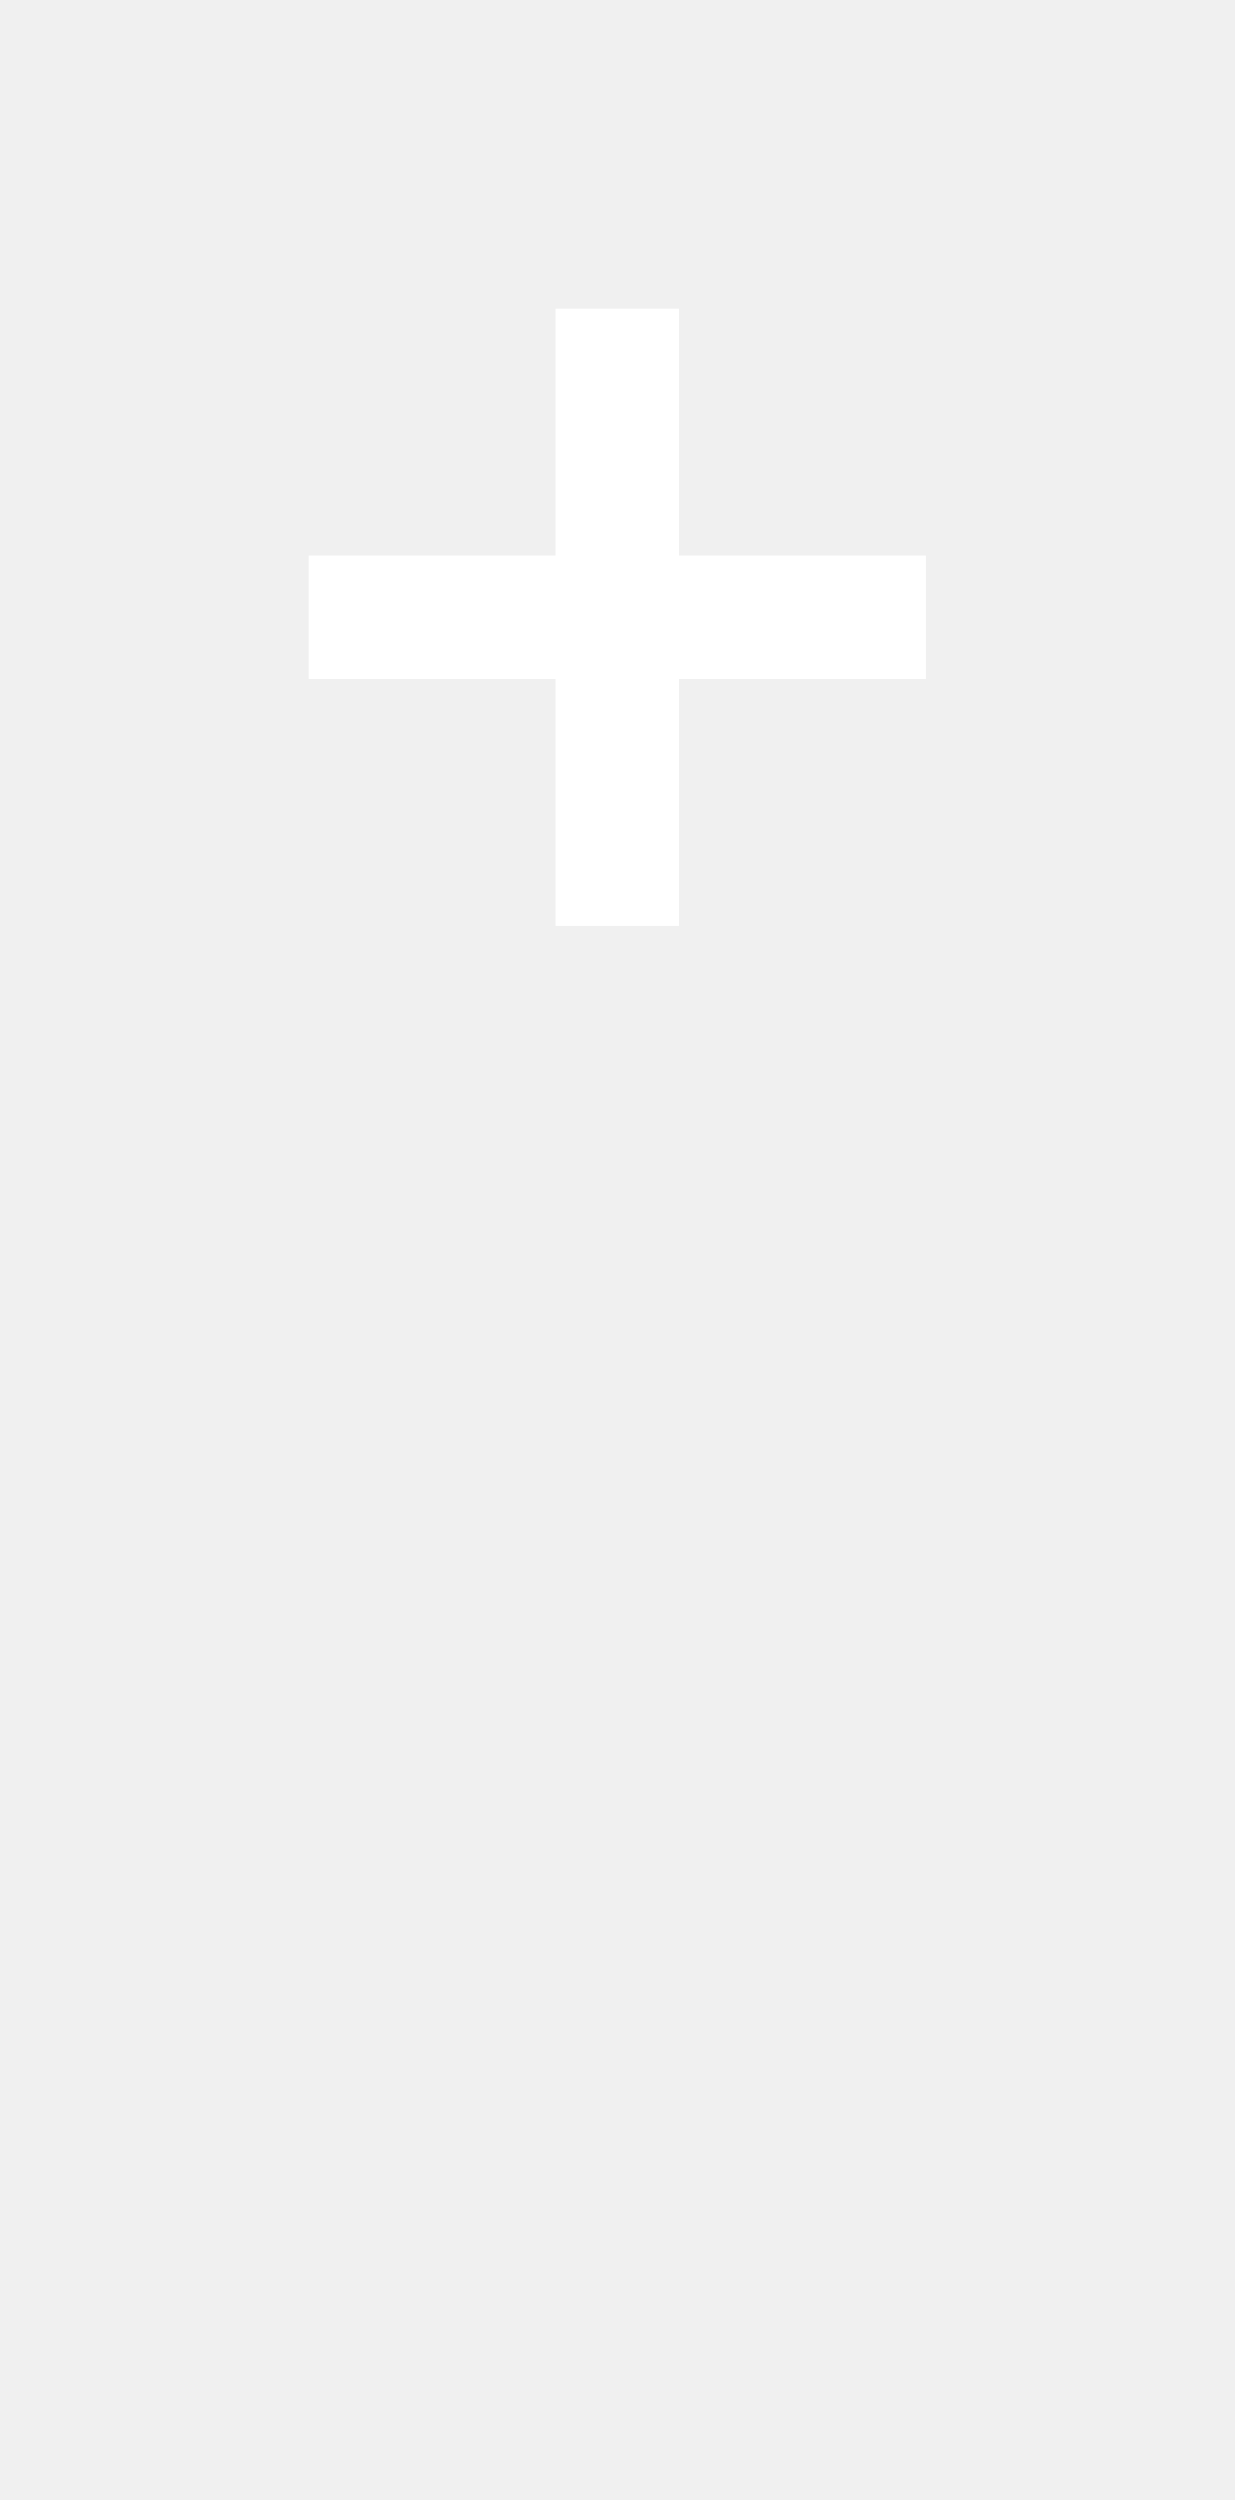
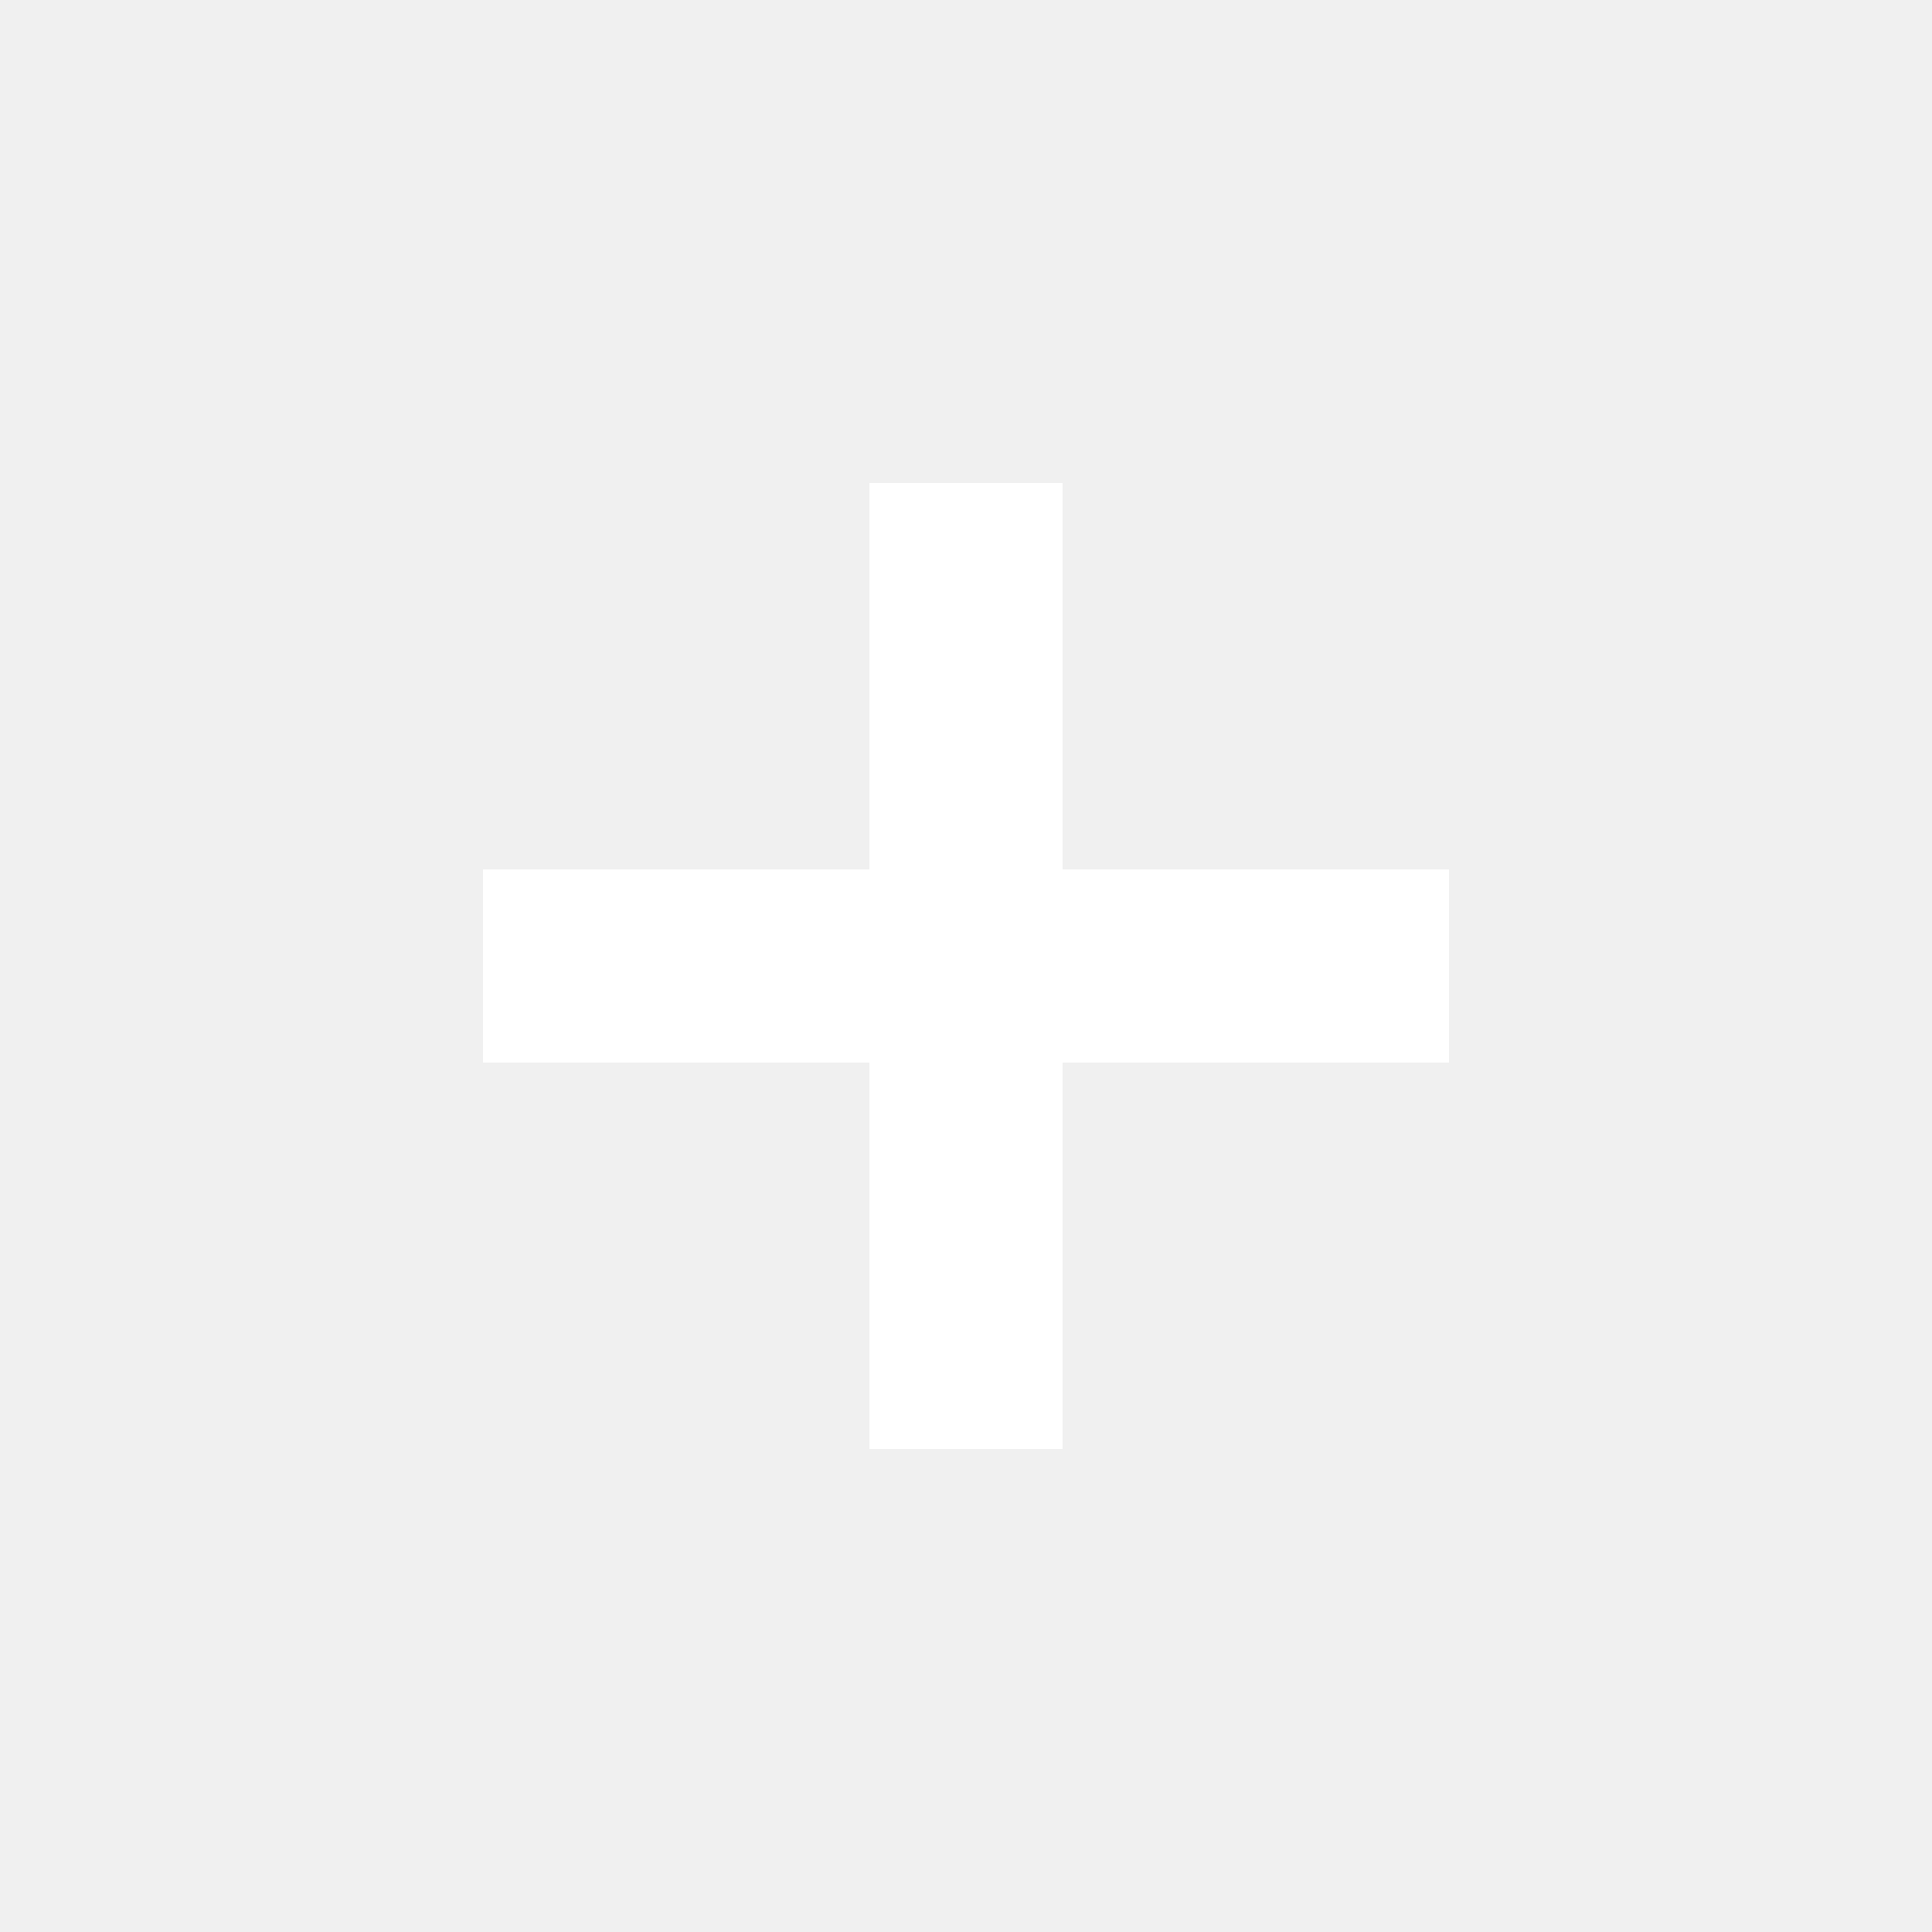
- <svg xmlns="http://www.w3.org/2000/svg" version="1.1" id="Capa_1" x="0px" y="0px" width="40px" height="81px" viewBox="0 0 40 81" style="enable-background:new 0 0 40 81;" xml:space="preserve">
+ <svg xmlns="http://www.w3.org/2000/svg" version="1.1" id="Capa_1" x="0px" y="0px" width="40px" height="40px" viewBox="0 0 40 40" style="enable-background:new 0 0 40 40;" xml:space="preserve">
  <g fill="none" stroke="white">
    <path stroke-width="4" d="M20 10 l0 20" />
    <path stroke-width="4" d="M10 20 l20 0" />
  </g>
</svg>
